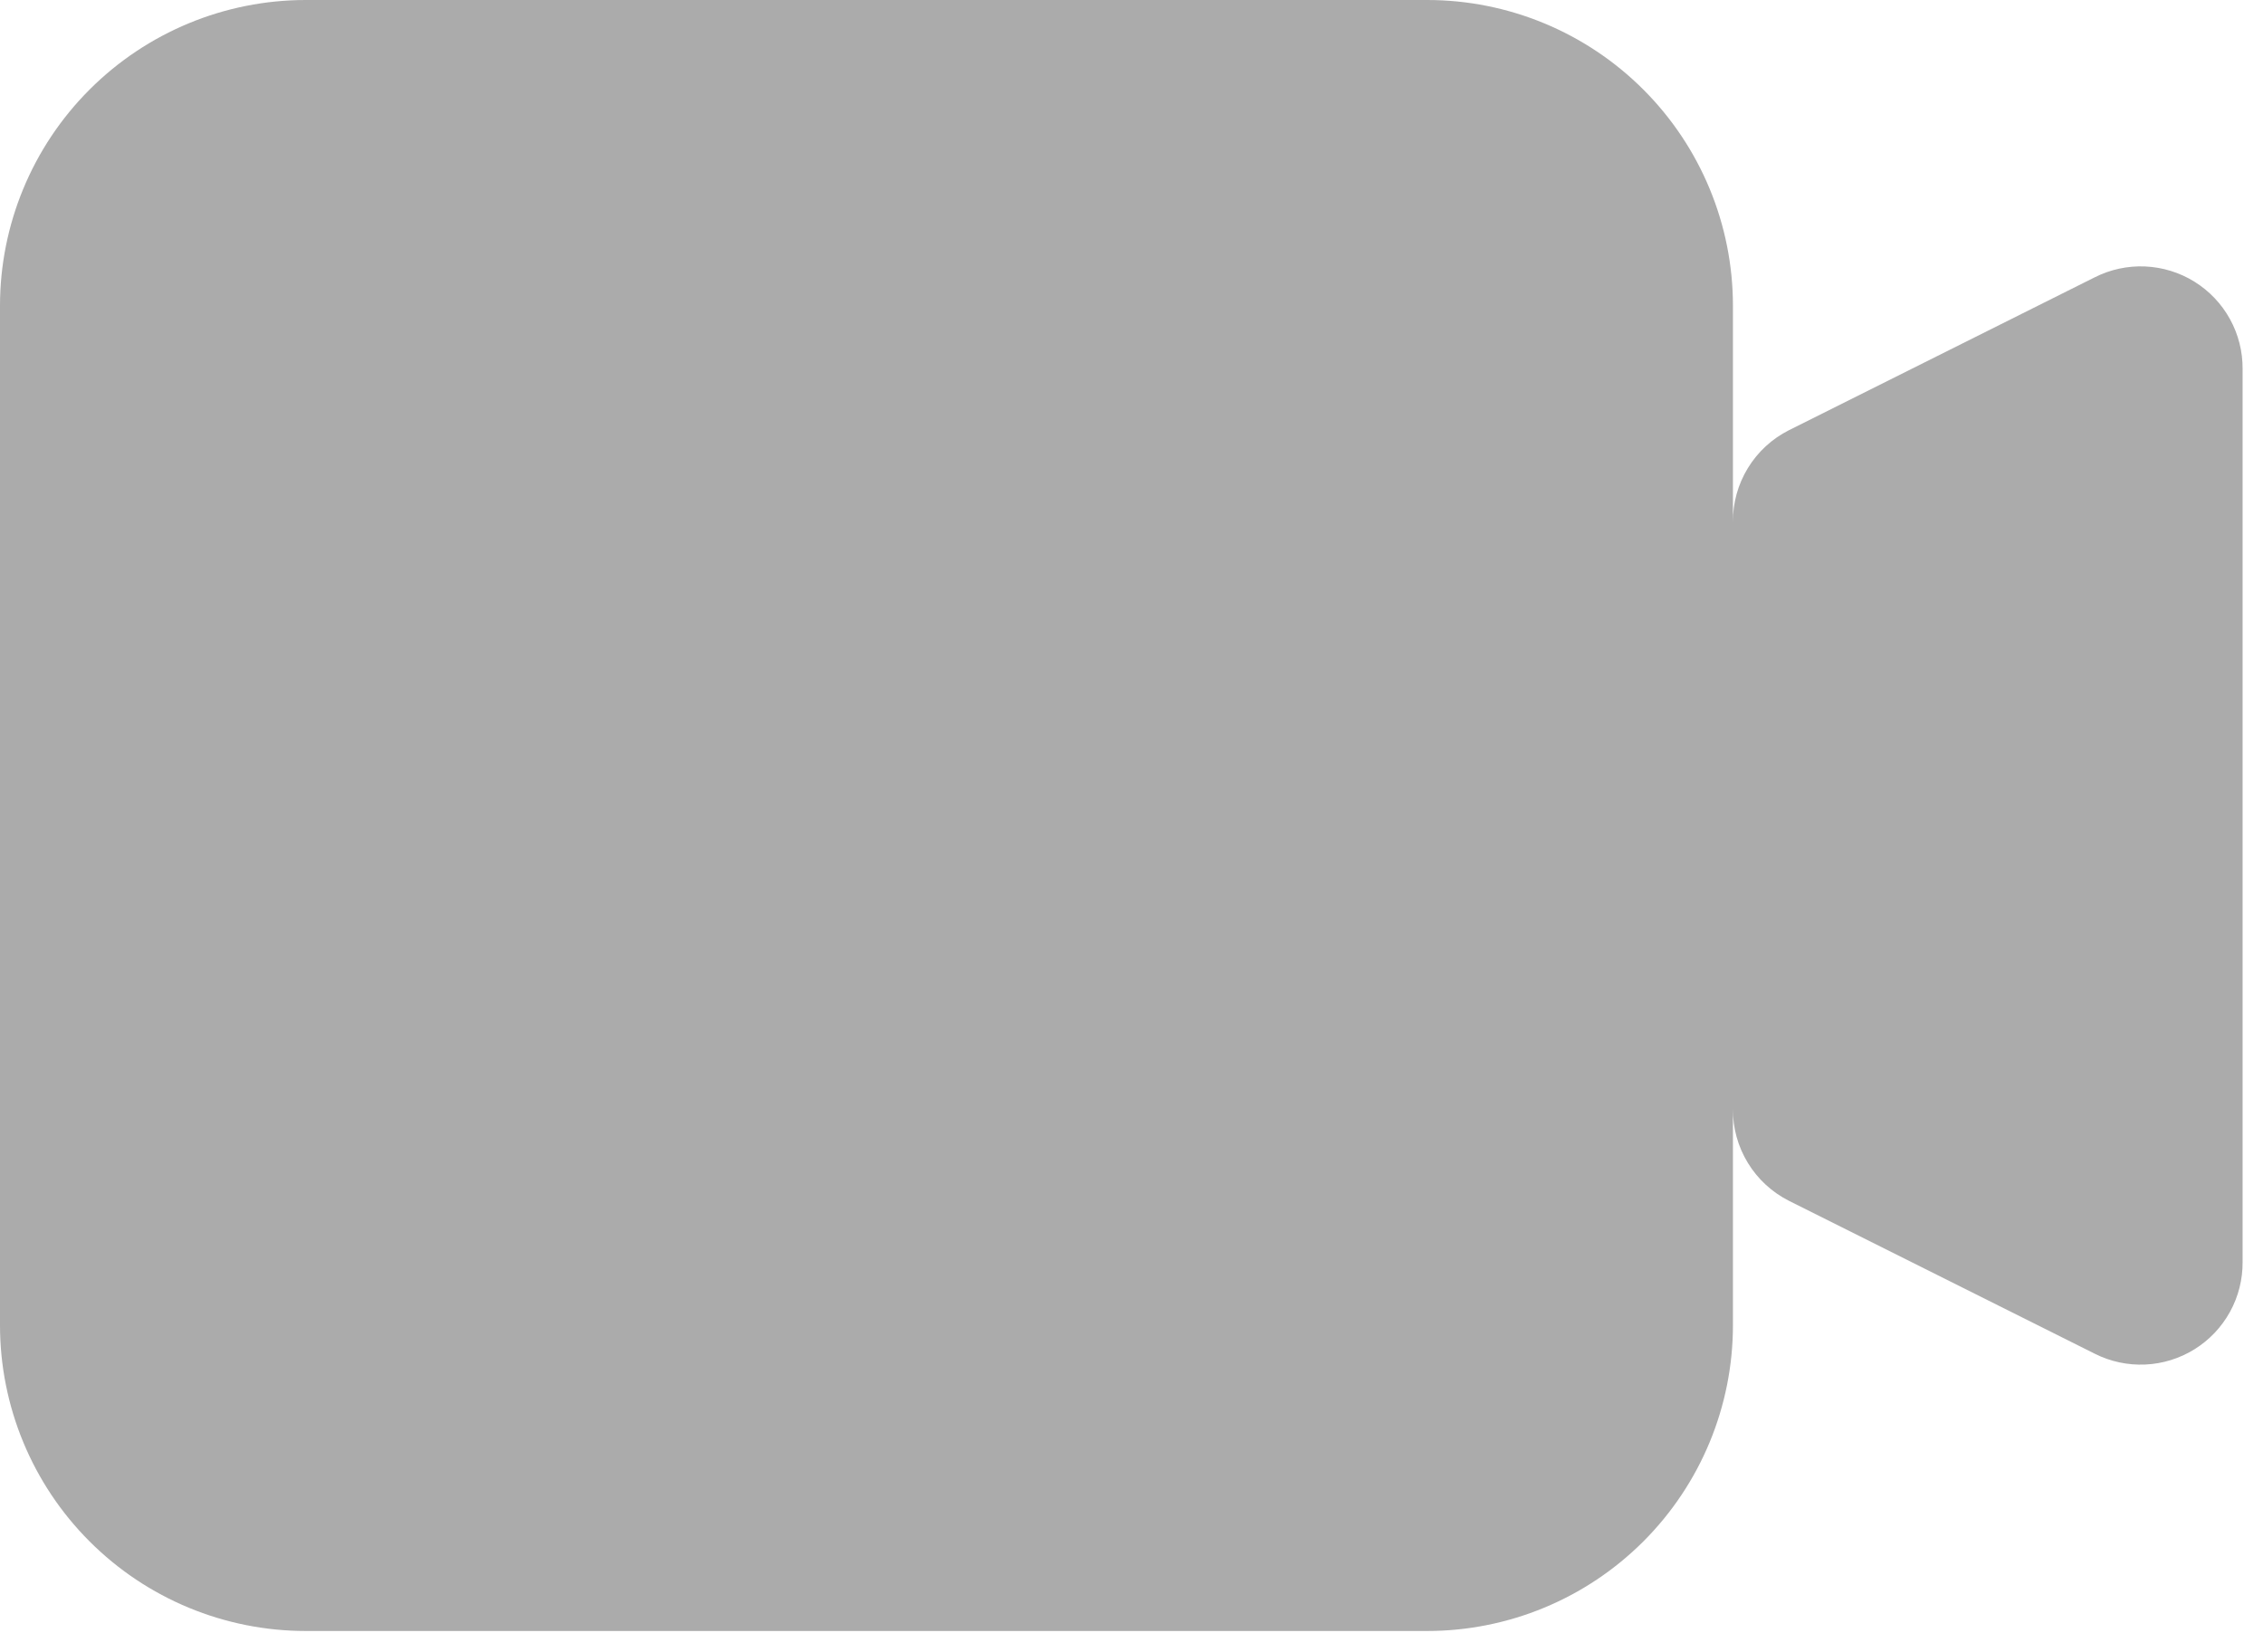
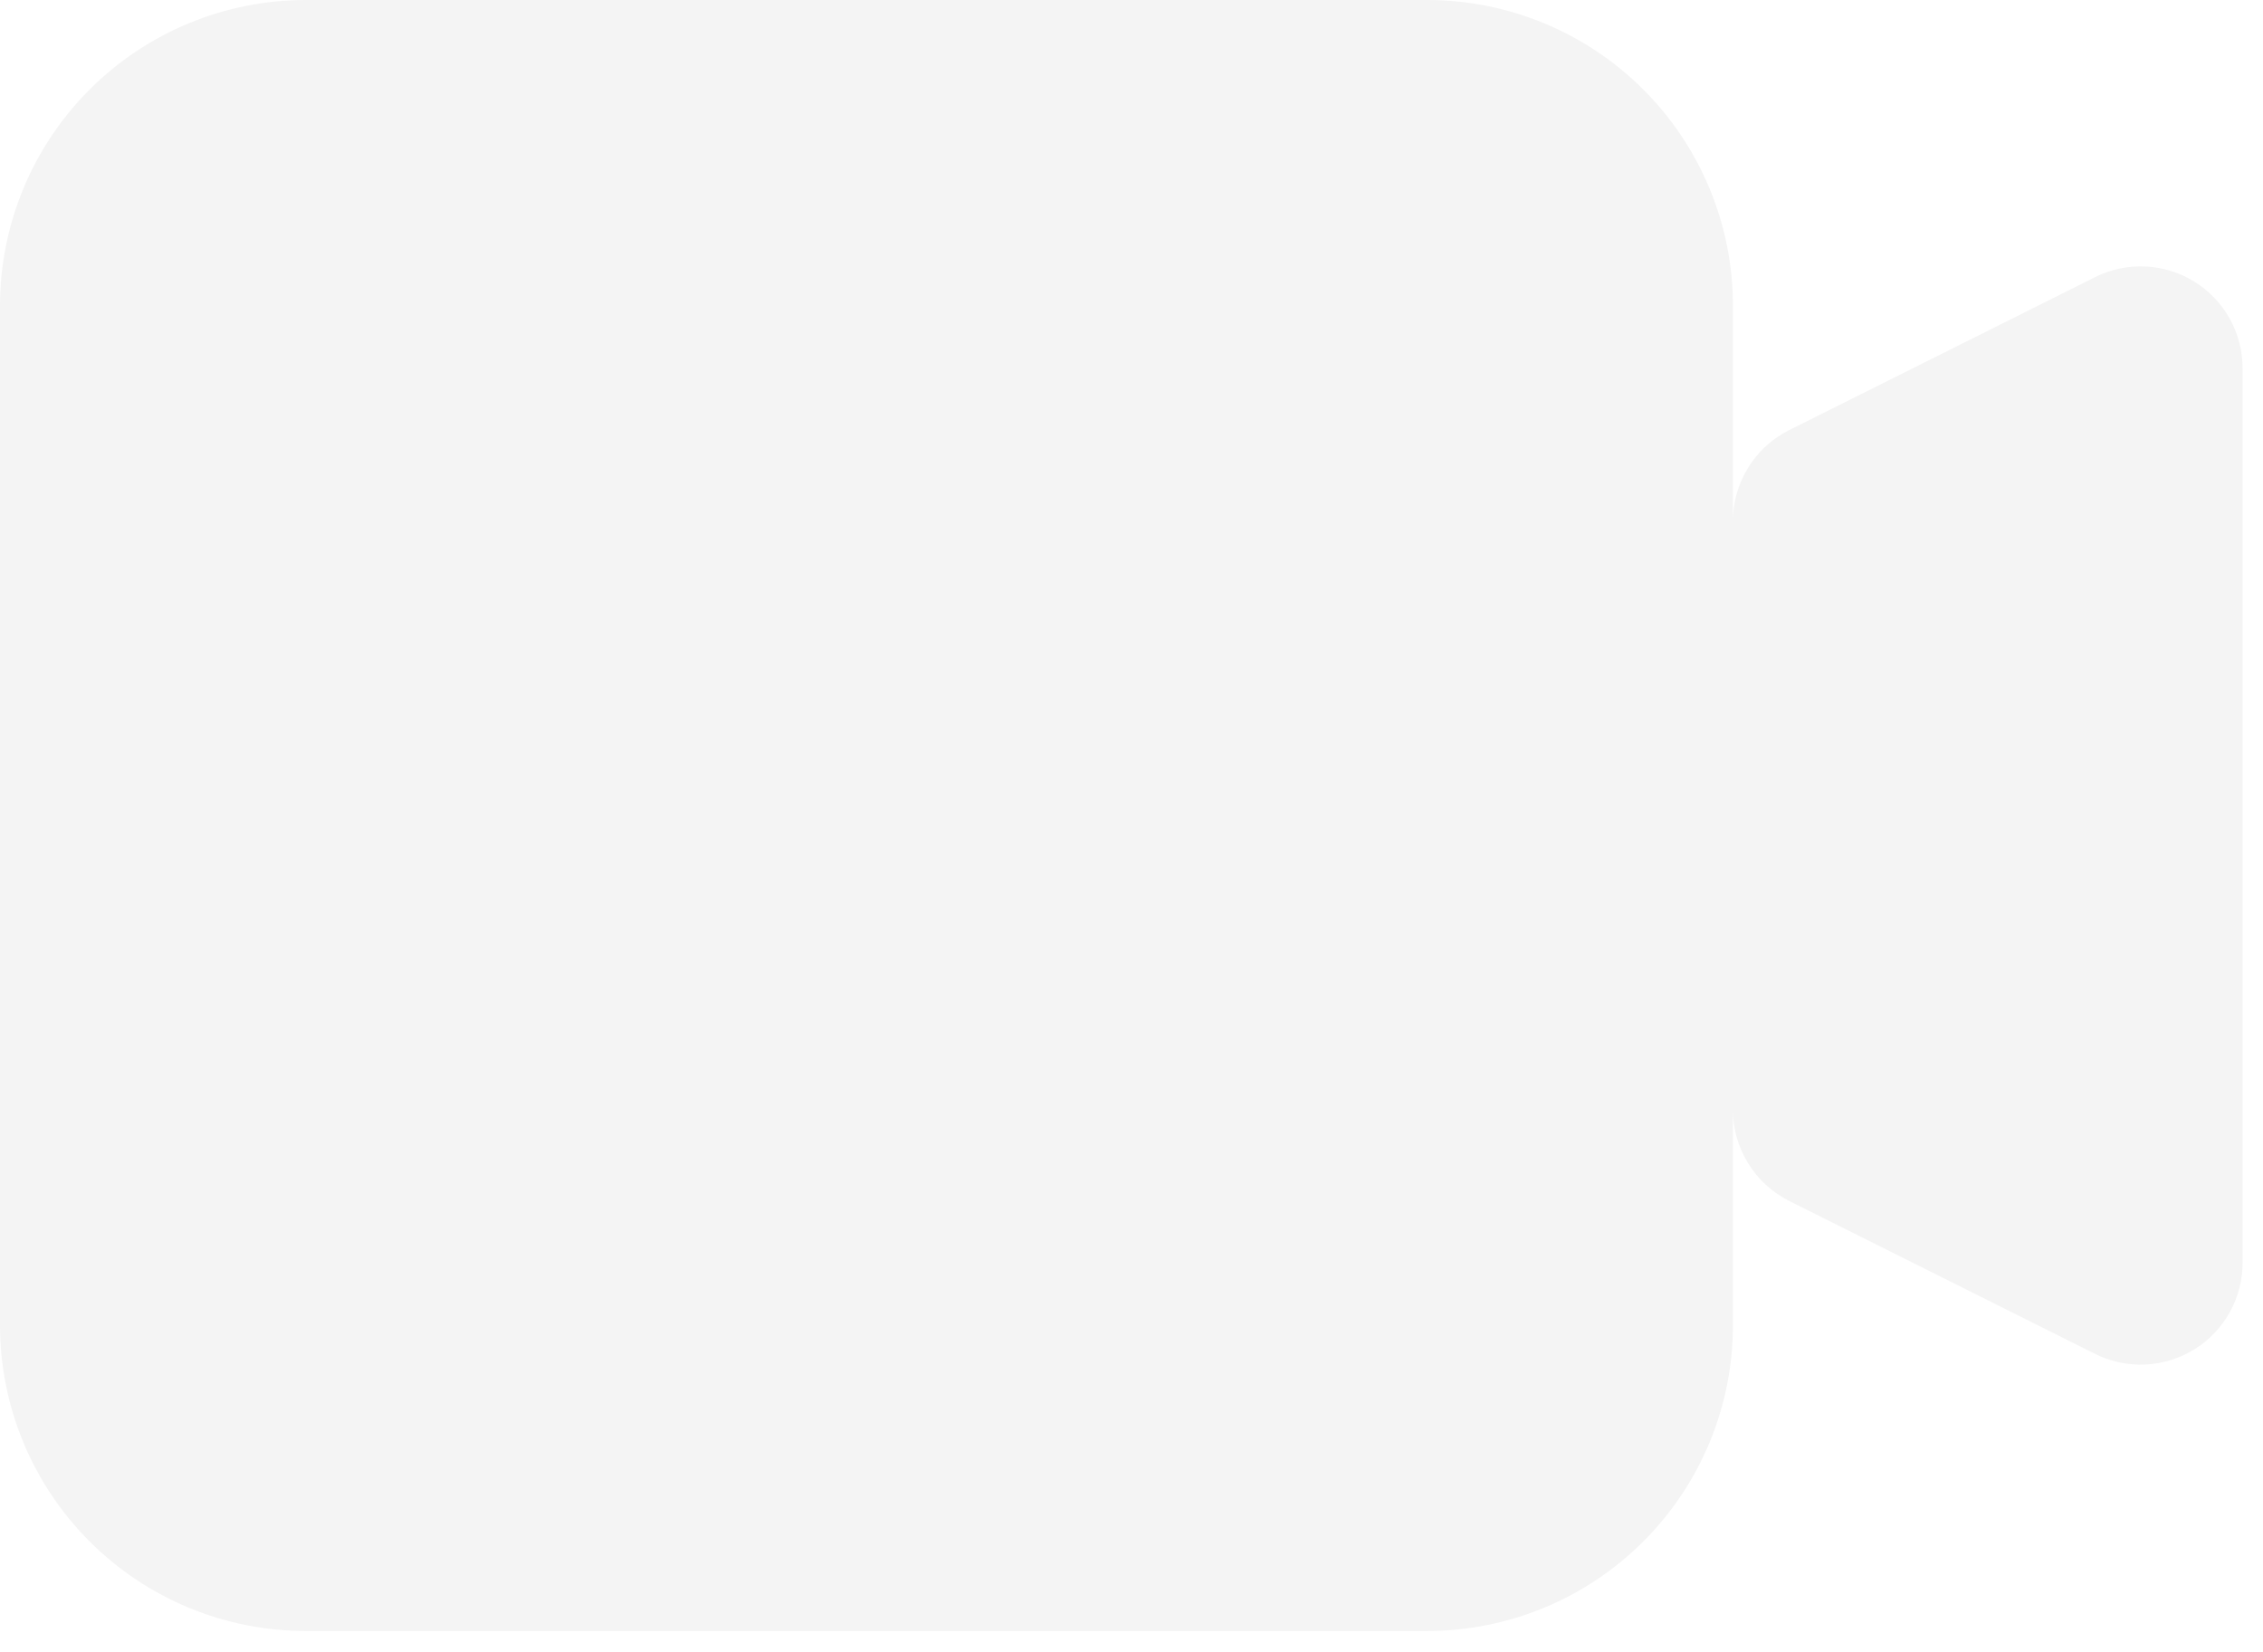
<svg xmlns="http://www.w3.org/2000/svg" width="74" height="54" viewBox="0 0 74 54" fill="none">
-   <path d="M10 0C7.348 0 4.804 1.054 2.929 2.929C1.054 4.804 0 7.348 0 10V43.333C0 45.986 1.054 48.529 2.929 50.404C4.804 52.28 7.348 53.333 10 53.333H46.667C49.319 53.333 51.862 52.28 53.738 50.404C55.613 48.529 56.667 45.986 56.667 43.333V36.267C56.662 36.888 56.832 37.498 57.156 38.028C57.48 38.558 57.945 38.987 58.5 39.267L68.5 44.267C69.01 44.524 69.577 44.645 70.148 44.62C70.718 44.595 71.273 44.423 71.758 44.122C72.243 43.821 72.643 43.4 72.919 42.9C73.195 42.4 73.337 41.838 73.333 41.267V12.067C73.337 11.496 73.195 10.933 72.919 10.433C72.643 9.933 72.243 9.512 71.758 9.211C71.273 8.91 70.718 8.739 70.148 8.713C69.577 8.688 69.01 8.81 68.5 9.067L58.5 14.067C57.945 14.346 57.48 14.775 57.156 15.305C56.832 15.835 56.662 16.445 56.667 17.067V10C56.667 7.348 55.613 4.804 53.738 2.929C51.862 1.054 49.319 0 46.667 0H10Z" fill="#ABABAB" />
+   <path d="M10 0C7.348 0 4.804 1.054 2.929 2.929C1.054 4.804 0 7.348 0 10V43.333C0 45.986 1.054 48.529 2.929 50.404C4.804 52.28 7.348 53.333 10 53.333H46.667C49.319 53.333 51.862 52.28 53.738 50.404C55.613 48.529 56.667 45.986 56.667 43.333V36.267C56.662 36.888 56.832 37.498 57.156 38.028C57.48 38.558 57.945 38.987 58.5 39.267L68.5 44.267C69.01 44.524 69.577 44.645 70.148 44.62C70.718 44.595 71.273 44.423 71.758 44.122C72.243 43.821 72.643 43.4 72.919 42.9C73.195 42.4 73.337 41.838 73.333 41.267V12.067C73.337 11.496 73.195 10.933 72.919 10.433C72.643 9.933 72.243 9.512 71.758 9.211C71.273 8.91 70.718 8.739 70.148 8.713C69.577 8.688 69.01 8.81 68.5 9.067L58.5 14.067C57.945 14.346 57.48 14.775 57.156 15.305C56.832 15.835 56.662 16.445 56.667 17.067V10C56.667 7.348 55.613 4.804 53.738 2.929C51.862 1.054 49.319 0 46.667 0H10Z" fill="#F4F4F4" />
</svg>
